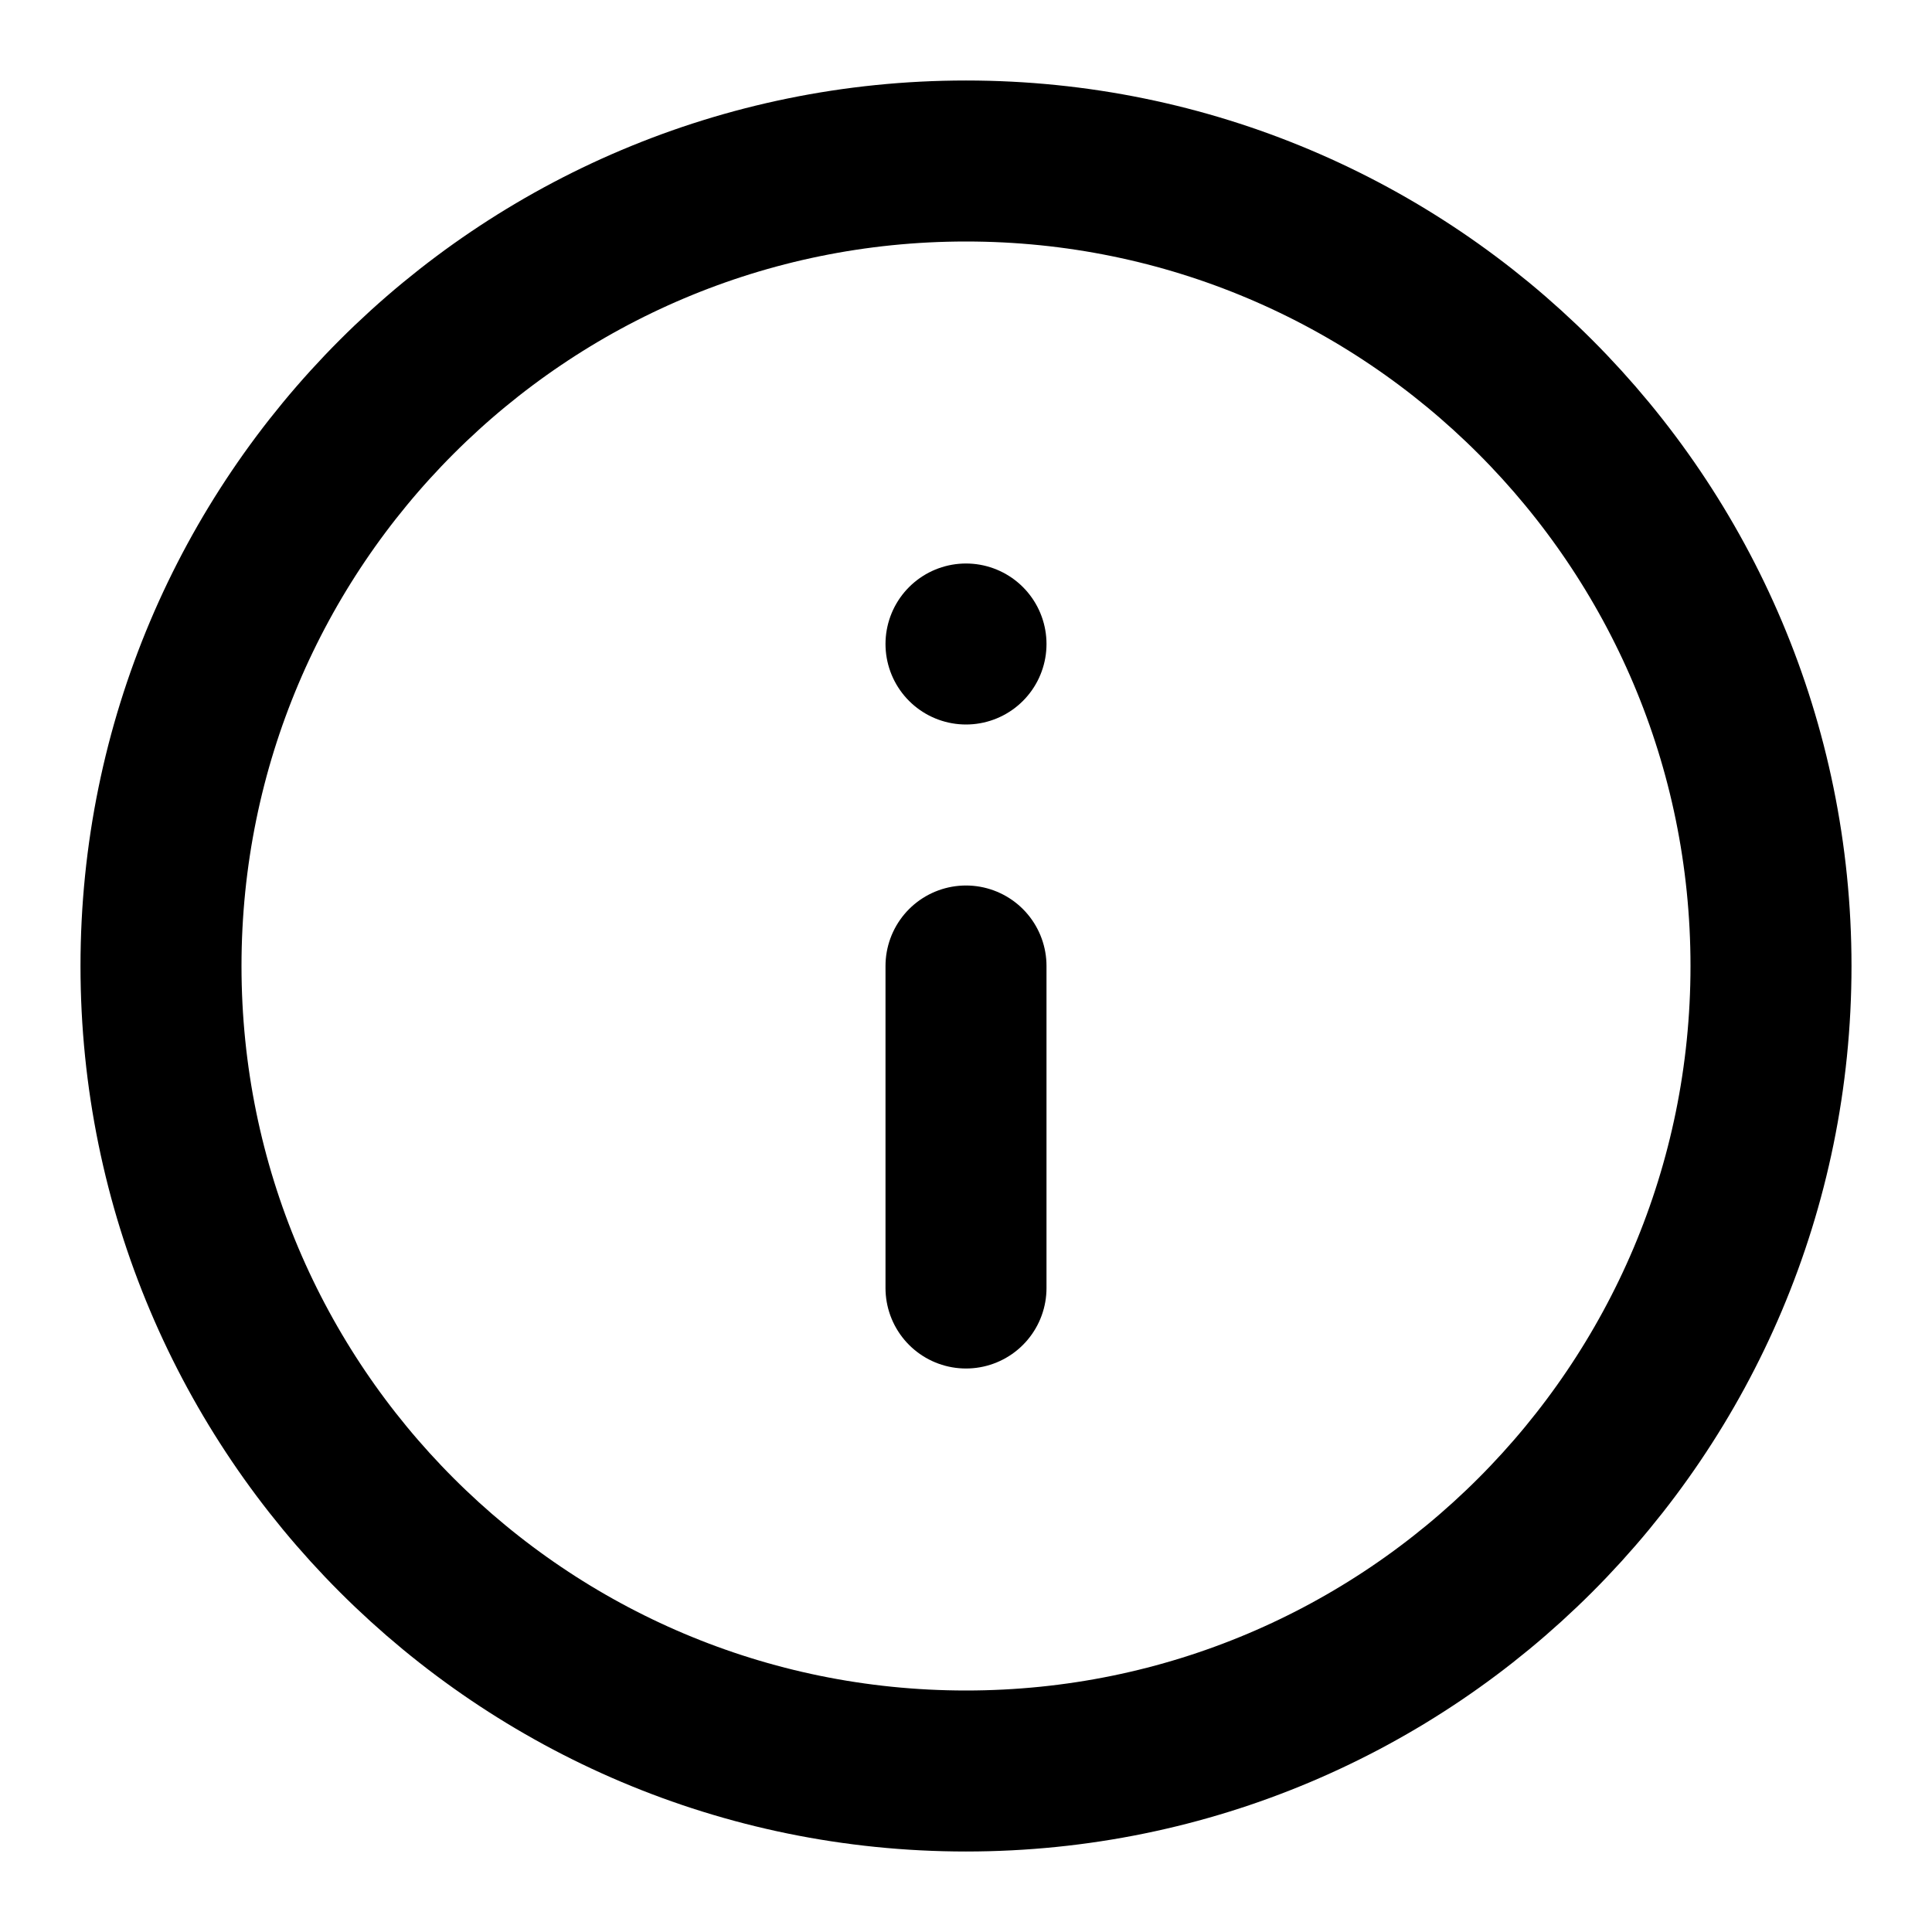
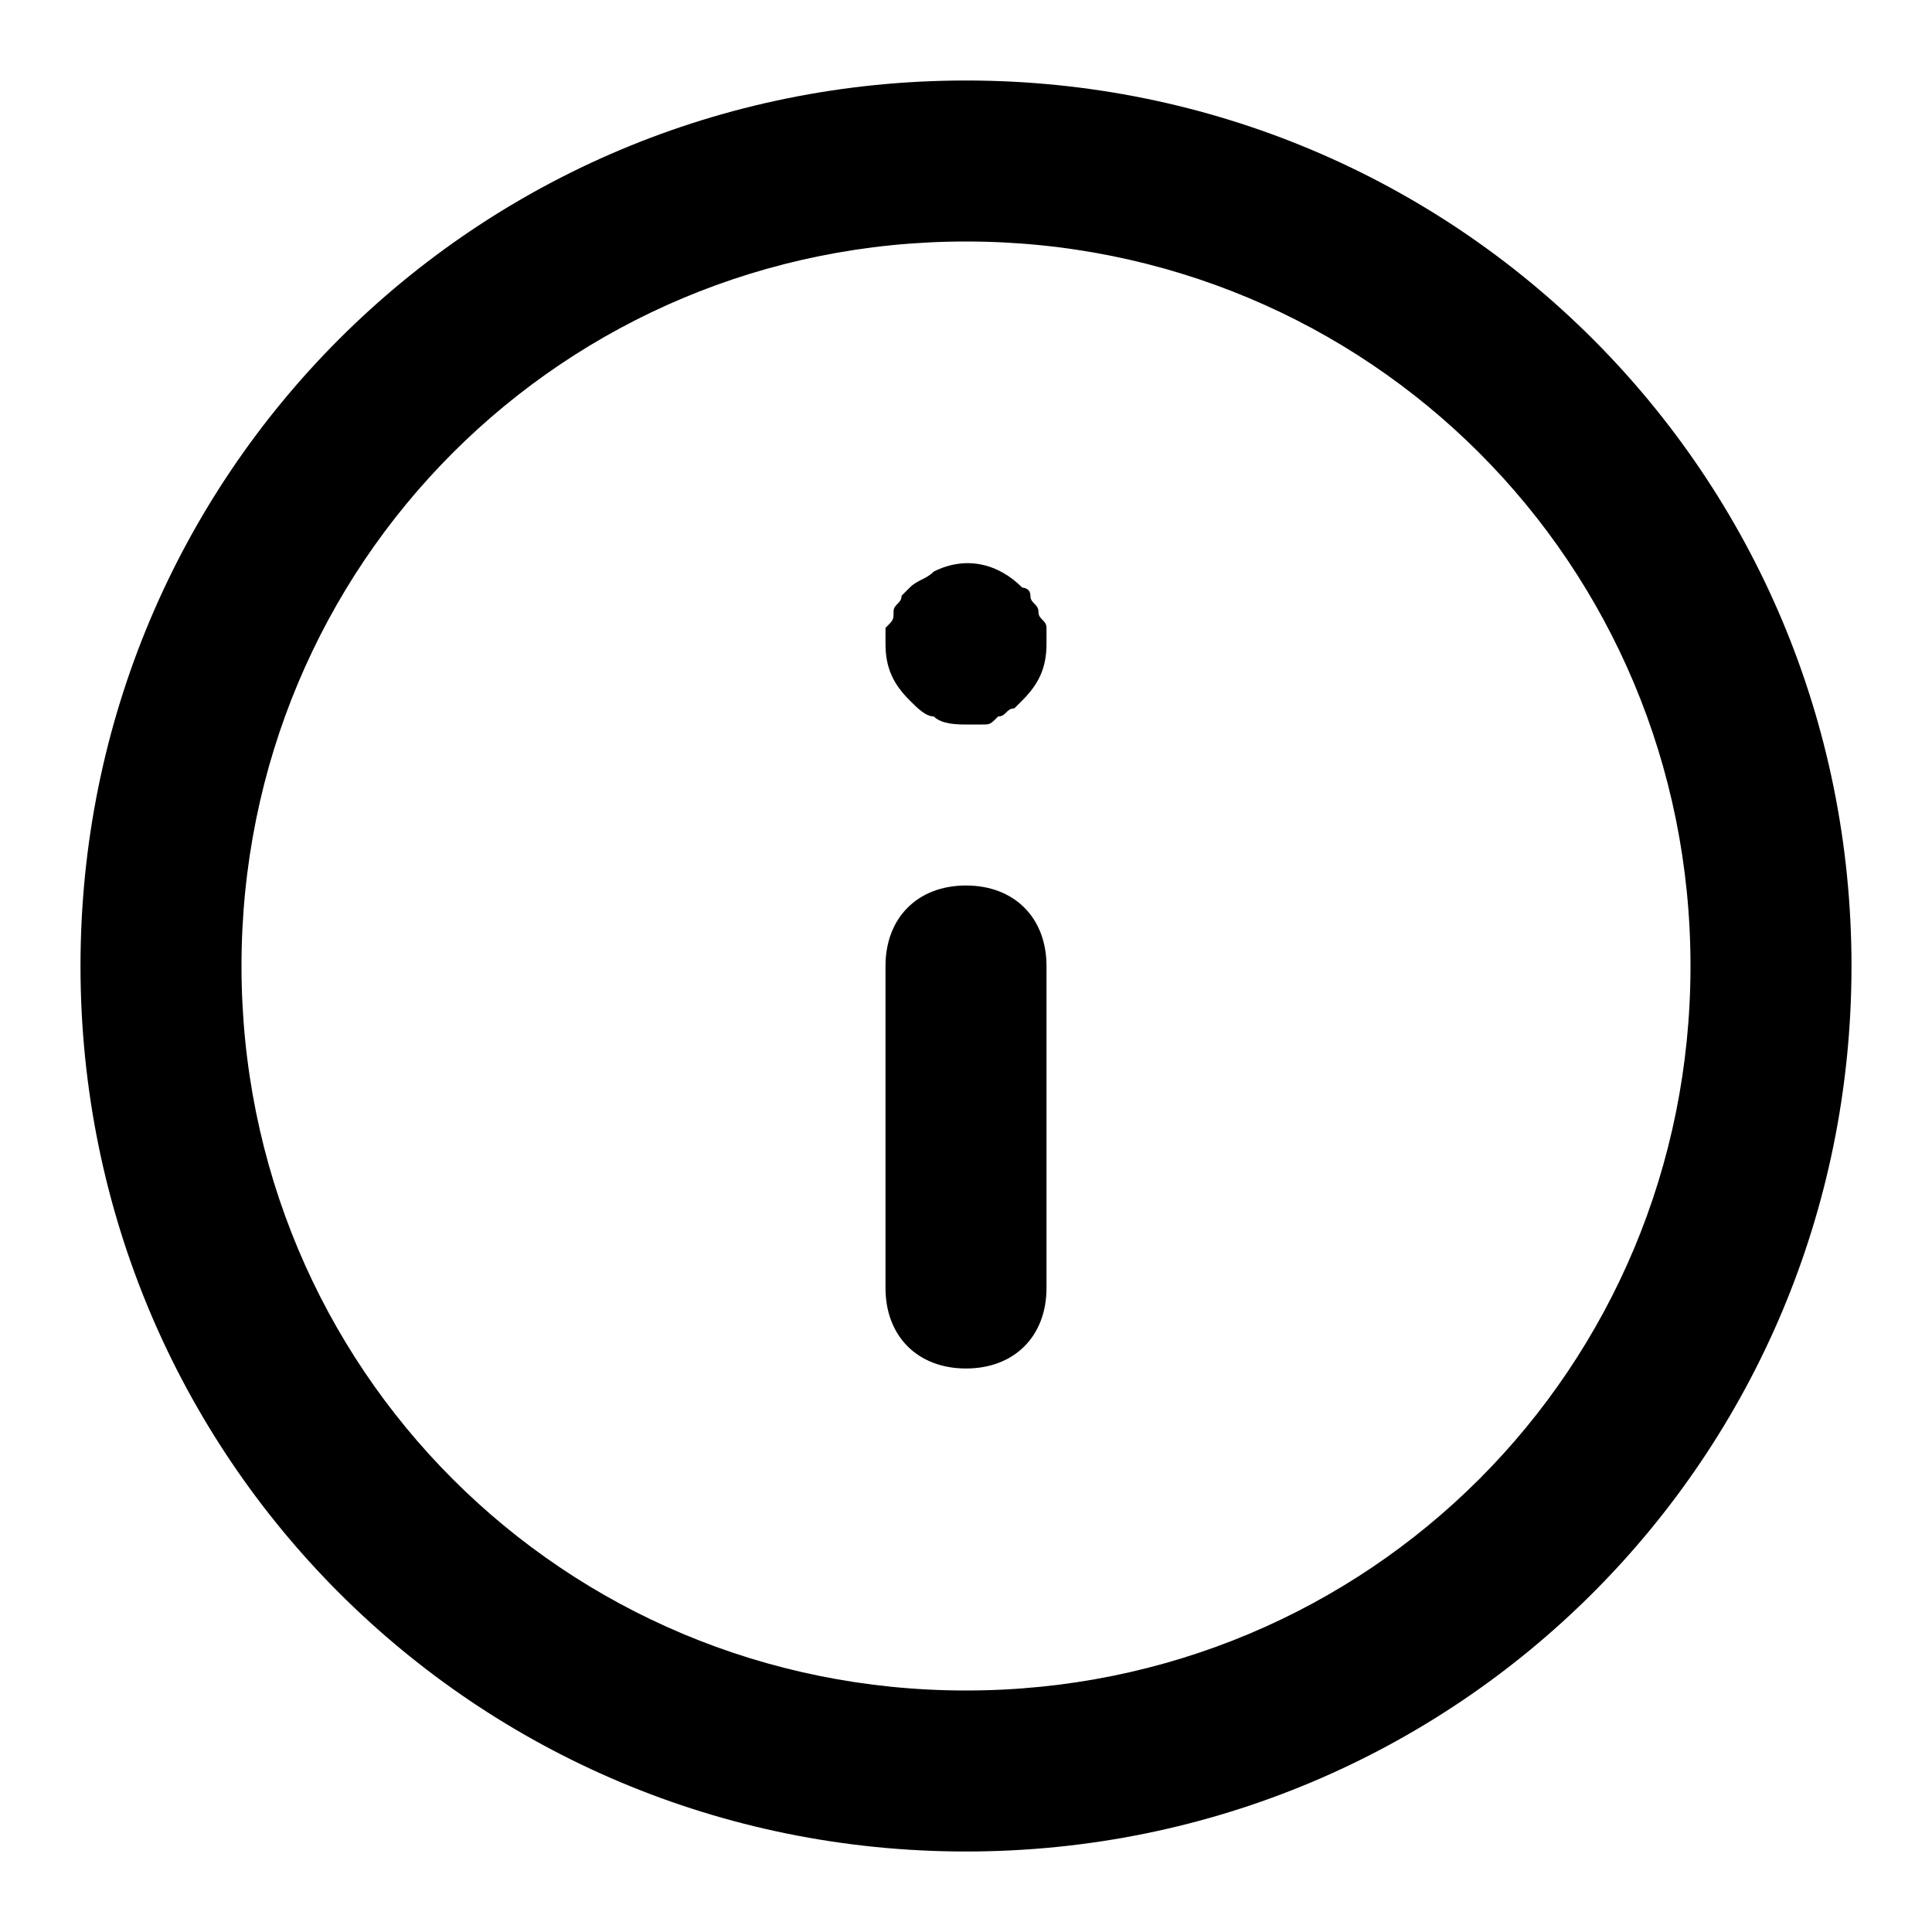
<svg xmlns="http://www.w3.org/2000/svg" version="1.1" id="Layer_1" x="0px" y="0px" viewBox="0 0 24 24" style="enable-background:new 0 0 24 24;" xml:space="preserve">
-   <style type="text/css">
- 	.st0{fill:none;stroke:#000000;stroke-width:2;stroke-linecap:round;stroke-linejoin:round;}
- </style>
-   <circle class="st0" cx="12" cy="12" r="10" />
-   <line class="st0" x1="12" y1="16" x2="12" y2="12" />
-   <line class="st0" x1="12" y1="8" x2="12" y2="8" />
+   <g>
+     <path d="M12,1C5.9,1,1,5.9,1,12s4.9,11,11,11s11-4.9,11-11S18.1,1,12,1z M12,21c-5,0-9-4-9-9c0-5,4-9,9-9c5,0,9,4,9,9   C21,17,17,21,12,21z" />
+     <path d="M12,11c-0.6,0-1,0.4-1,1v4c0,0.6,0.4,1,1,1s1-0.4,1-1v-4C13,11.4,12.6,11,12,11z" />
+     <path d="M12.9,7.6c0-0.1-0.1-0.1-0.1-0.2c0-0.1-0.1-0.1-0.1-0.1C12.4,7,12,6.9,11.6,7.1c-0.1,0.1-0.2,0.1-0.3,0.2   c0,0-0.1,0.1-0.1,0.1c0,0.1-0.1,0.1-0.1,0.2c0,0.1,0,0.1-0.1,0.2c0,0.1,0,0.1,0,0.2c0,0.3,0.1,0.5,0.3,0.7c0.1,0.1,0.2,0.2,0.3,0.2   C11.7,9,11.9,9,12,9c0.1,0,0.1,0,0.2,0c0.1,0,0.1,0,0.2-0.1c0.1,0,0.1-0.1,0.2-0.1c0,0,0.1-0.1,0.1-0.1C12.9,8.5,13,8.3,13,8   c0-0.1,0-0.1,0-0.2C13,7.7,12.9,7.7,12.9,7.6z" />
+   </g>
</svg>
